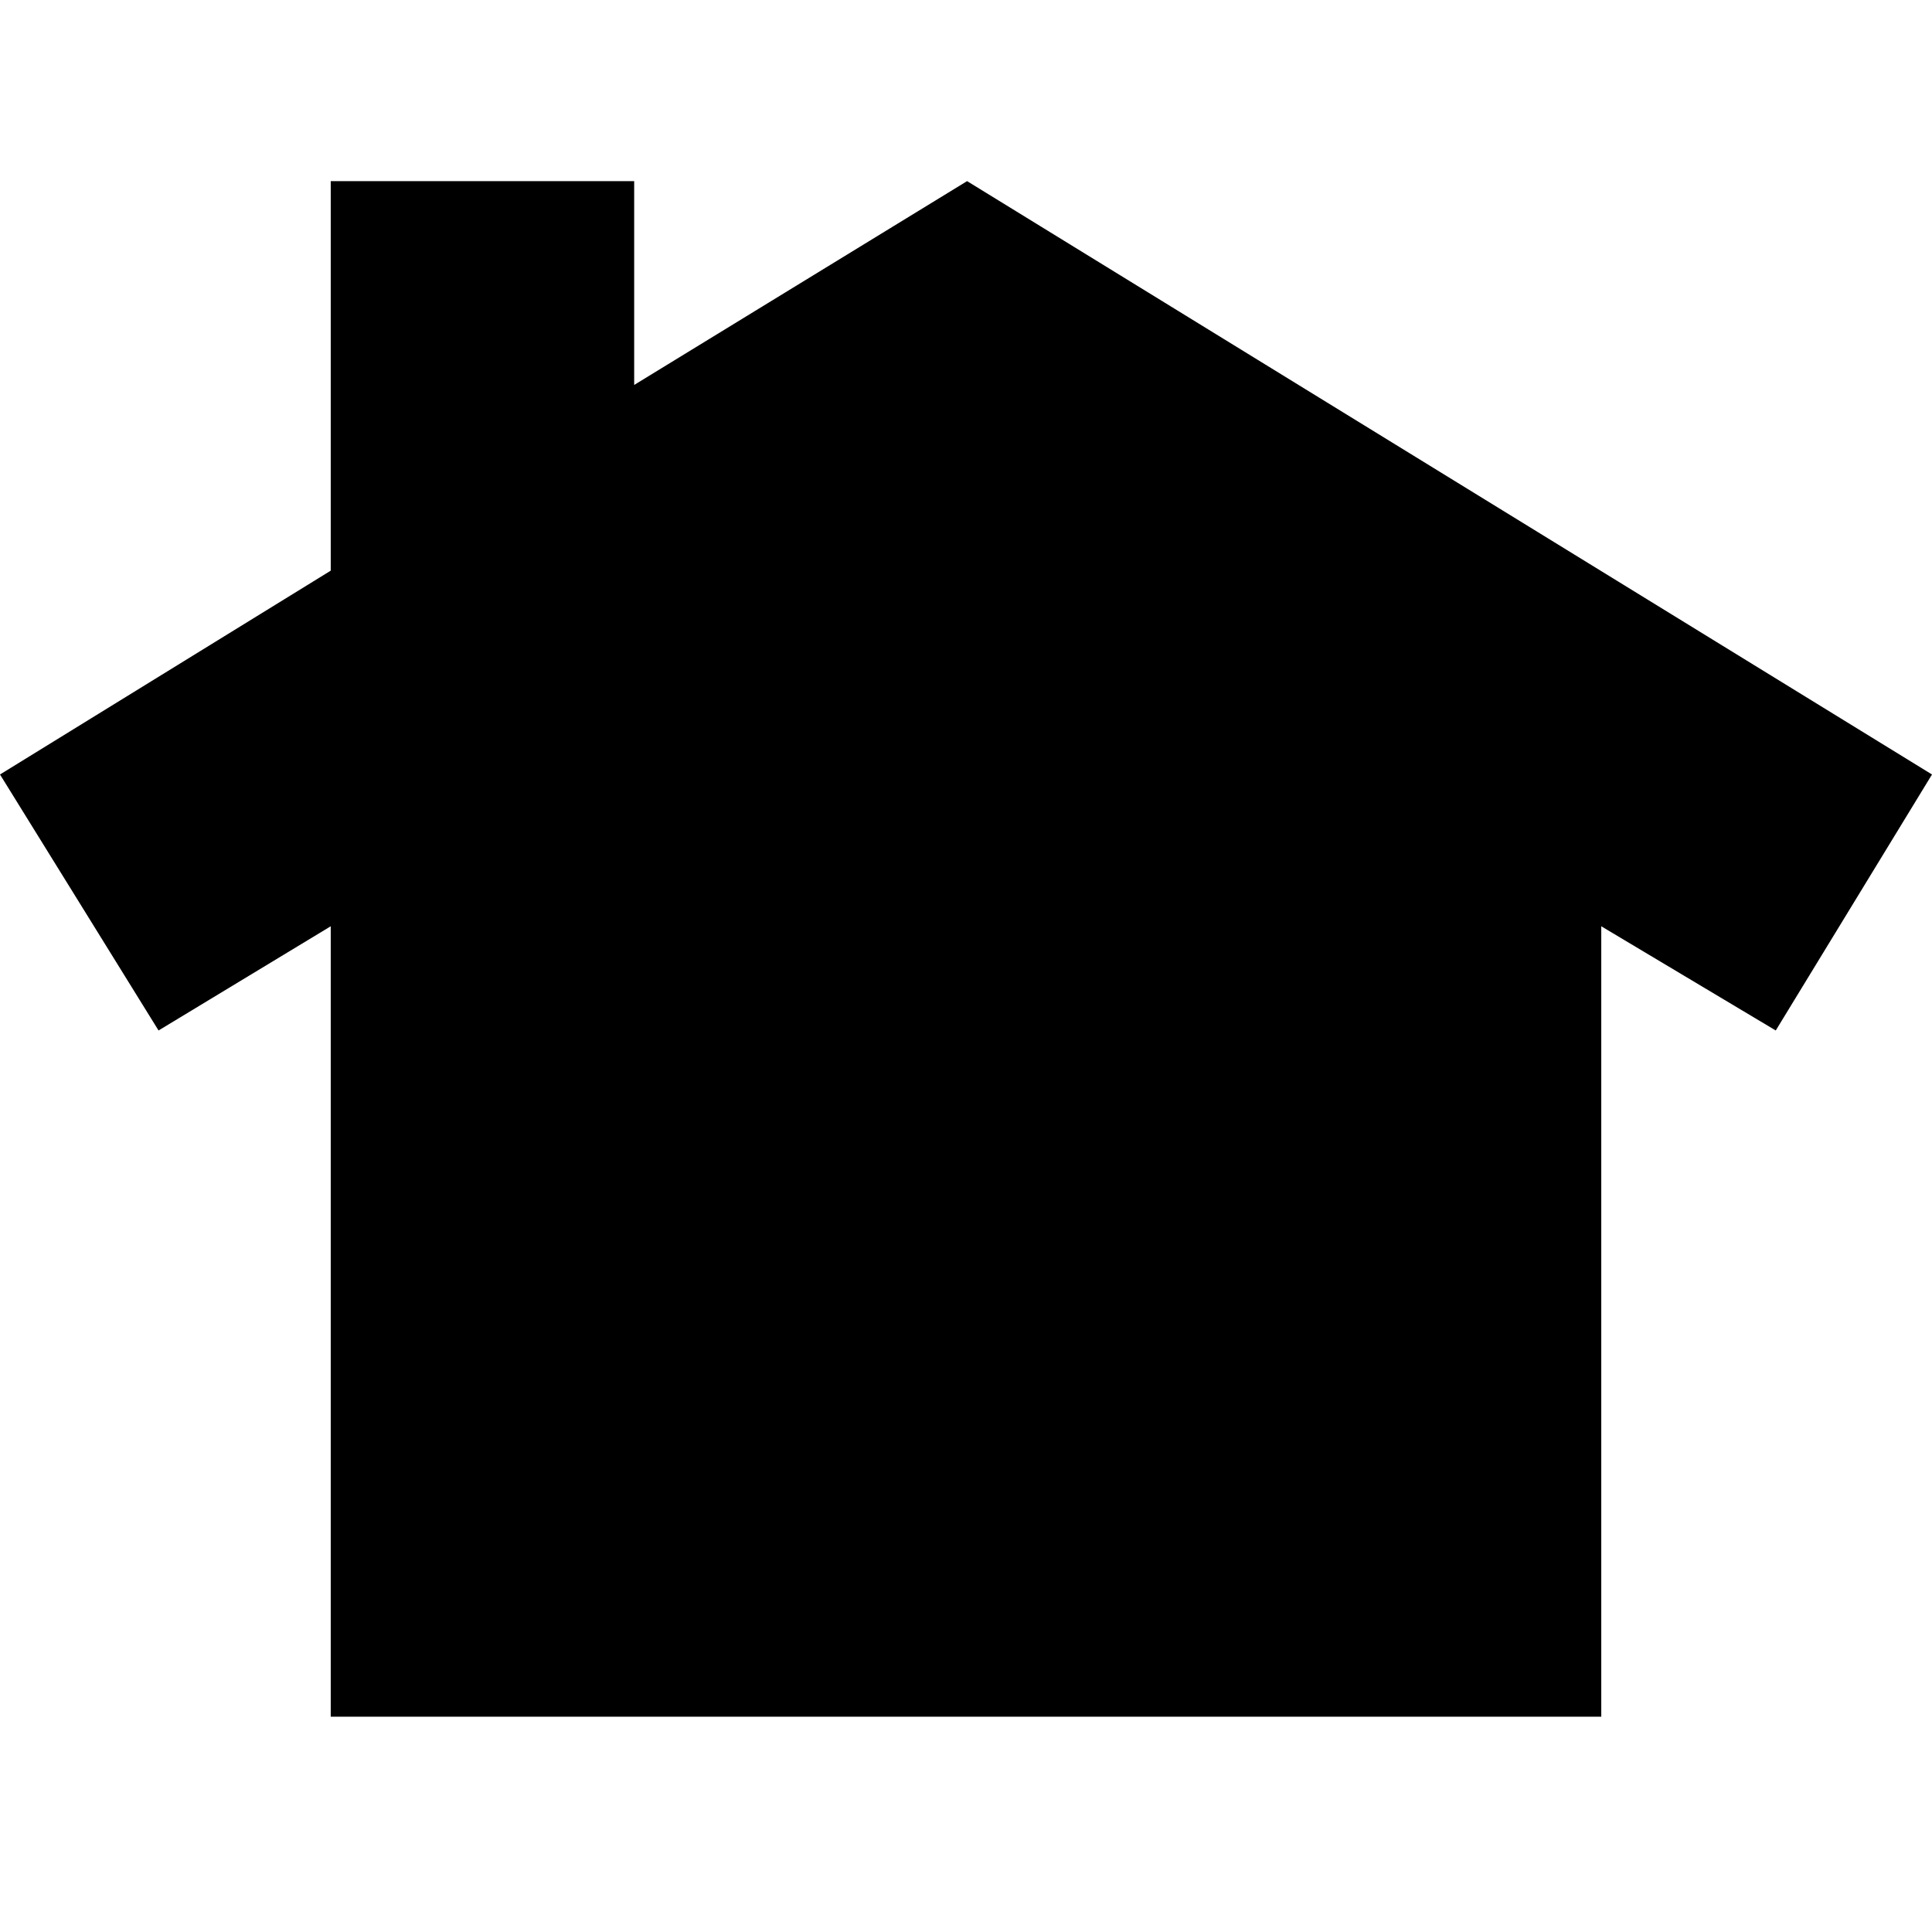
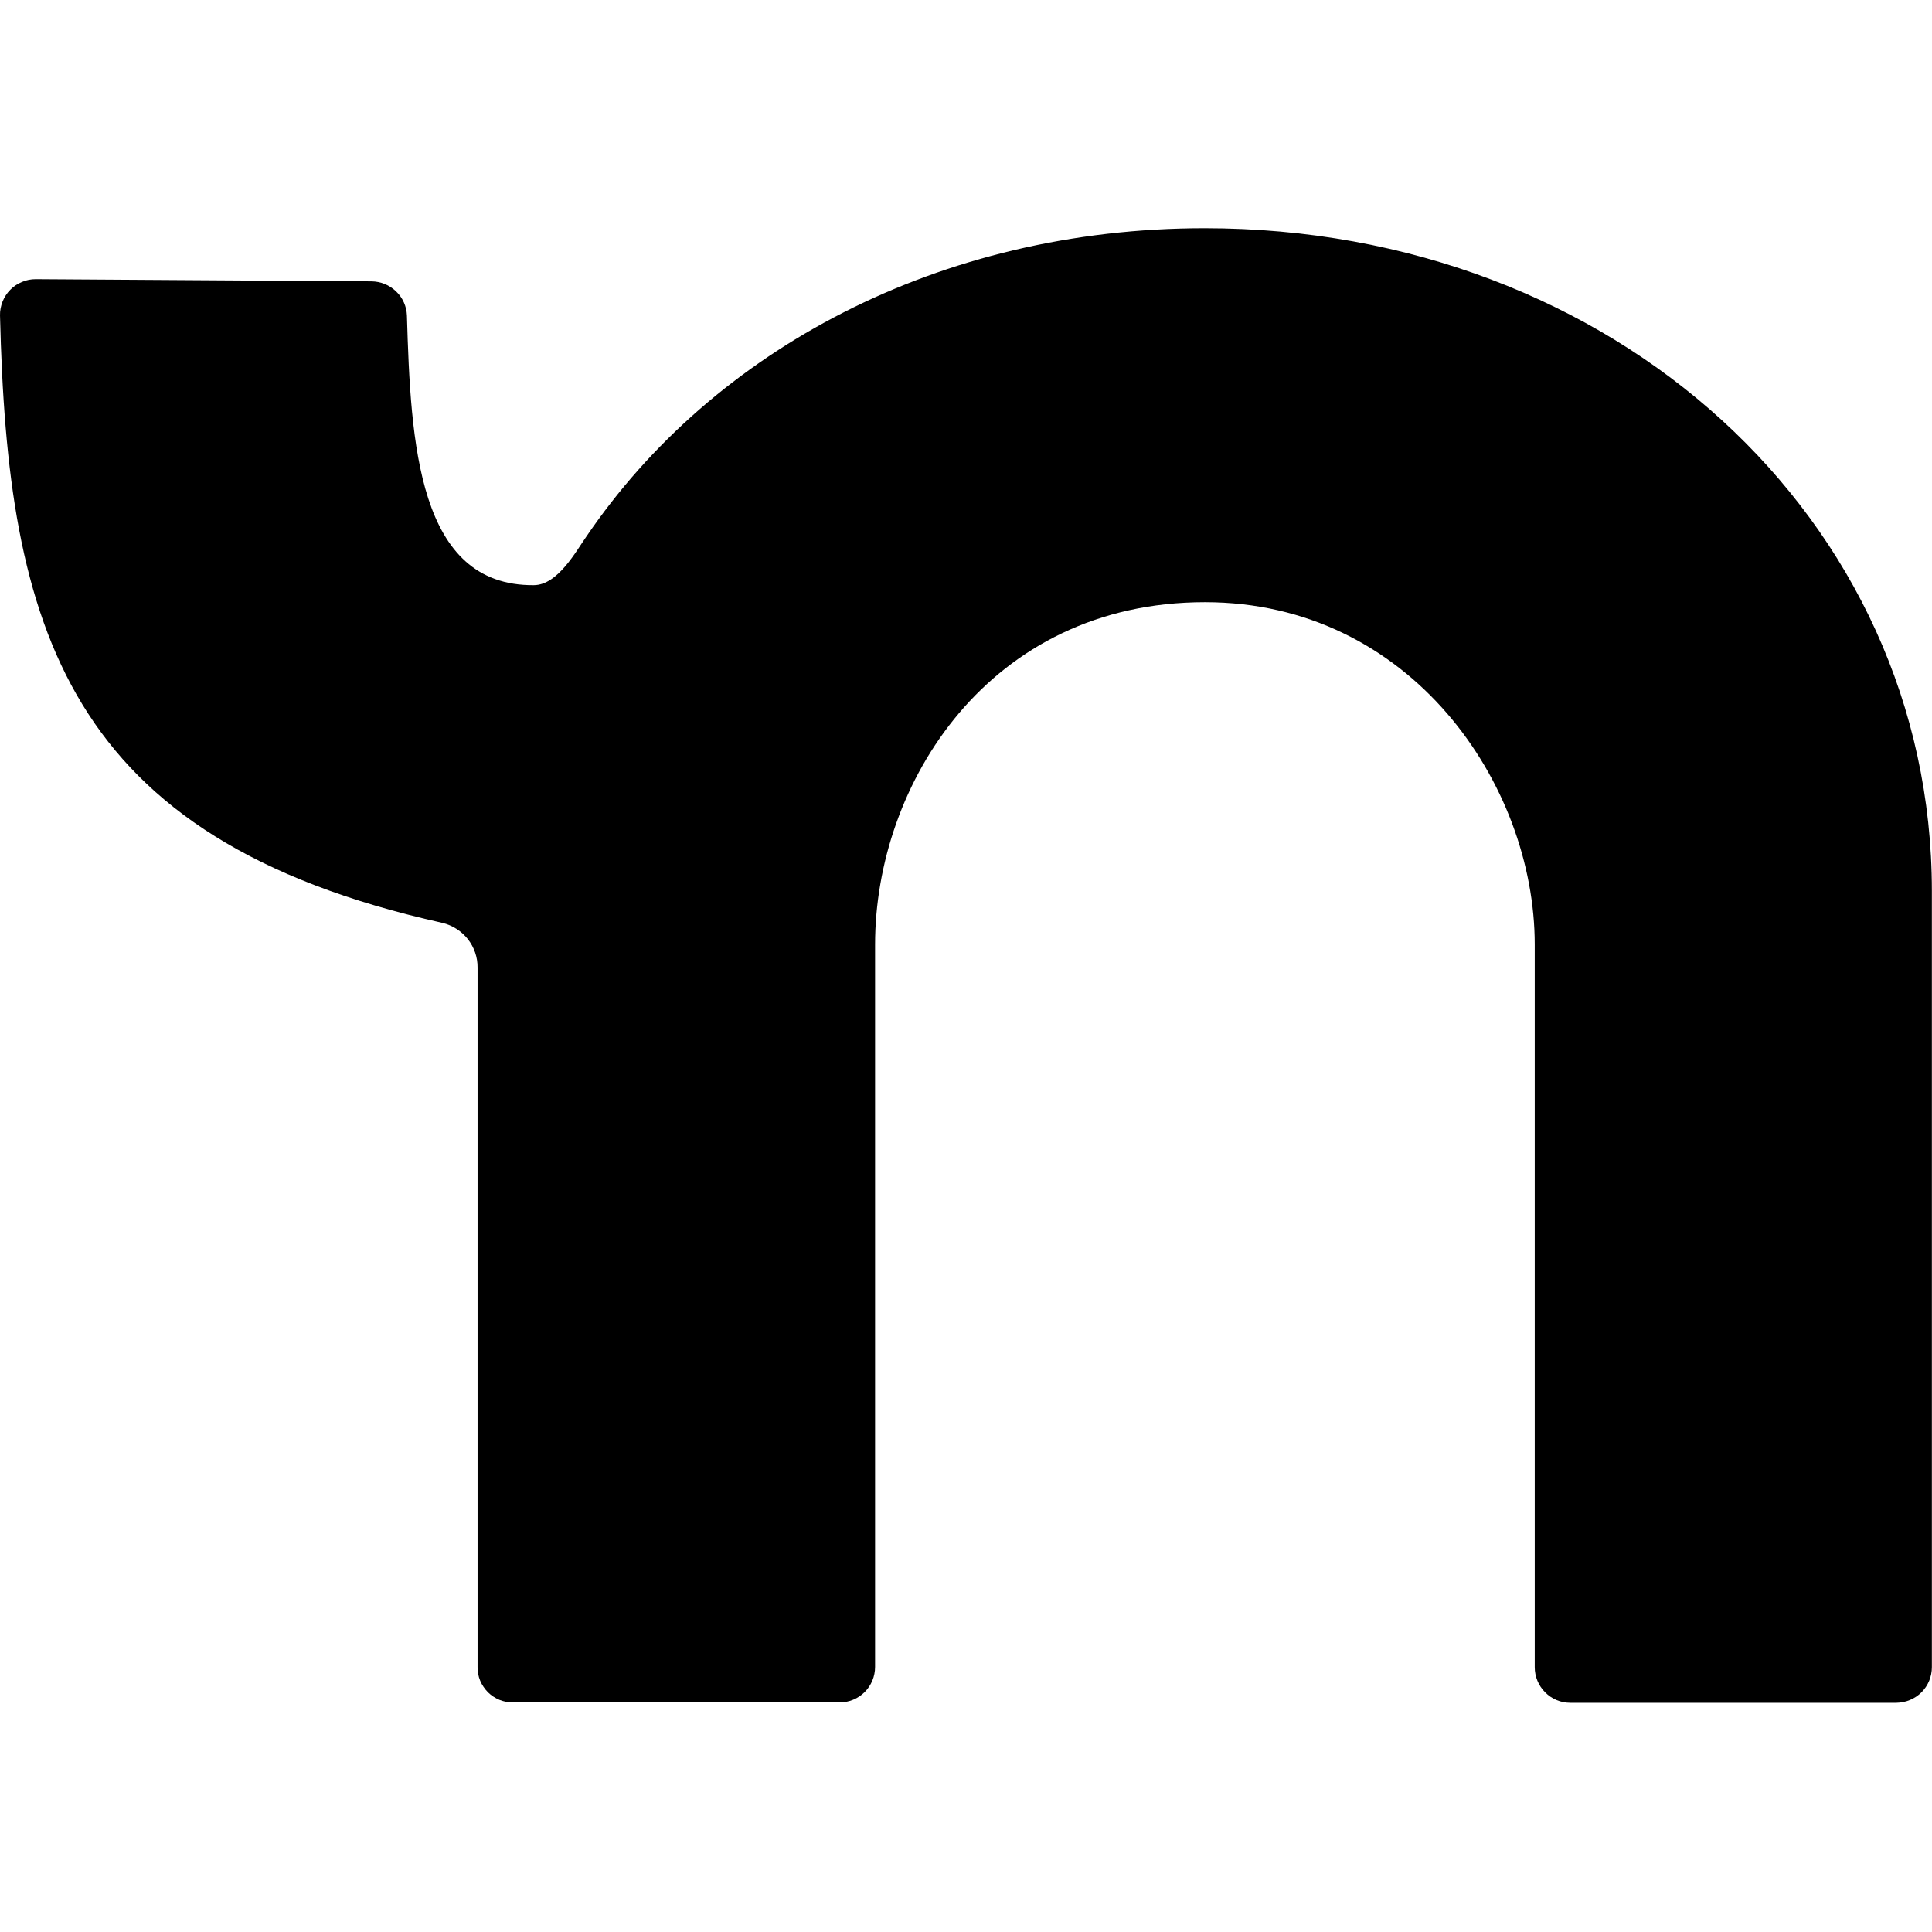
- <svg xmlns="http://www.w3.org/2000/svg" role="img" aria-hidden="true" focusable="false" width="16" height="16" viewBox="0 -1.5 16 16" fill="currentColor">
-   <path d="M16 4.914L8.009 0L5.252 1.688V0H2.739V3.226L0 4.914L1.313 7.034L2.739 6.171V12.717H13.261V6.171L14.706 7.034L16 4.914Z" />
+ <svg xmlns="http://www.w3.org/2000/svg" role="img" aria-hidden="true" focusable="false" width="16" height="16" viewBox="0 -1.89 16 16" fill="currentColor">
+   <path d="M9.976 0C7.779 0 5.907 1.008 4.857 2.552C4.77 2.675 4.62 2.955 4.421 2.956C3.46 2.964 3.401 1.779 3.37 0.722C3.367 0.647 3.335 0.575 3.28 0.523C3.225 0.47 3.153 0.441 3.077 0.44L0.296 0.422C0.257 0.422 0.218 0.429 0.182 0.445C0.145 0.46 0.112 0.482 0.085 0.51C0.057 0.538 0.036 0.571 0.021 0.608C0.007 0.644 -0.001 0.683 4.11061e-05 0.722C0.062 3.303 0.536 5.056 3.664 5.753C3.747 5.773 3.821 5.82 3.874 5.887C3.927 5.954 3.956 6.038 3.955 6.123V11.917C3.955 11.956 3.962 11.994 3.977 12.03C3.992 12.065 4.014 12.097 4.041 12.125C4.069 12.152 4.101 12.173 4.137 12.188C4.173 12.202 4.211 12.21 4.249 12.209H6.953C7.031 12.209 7.106 12.178 7.161 12.123C7.216 12.068 7.247 11.993 7.247 11.915V5.932C7.247 4.602 8.191 3.097 9.979 3.097C11.682 3.097 12.71 4.606 12.71 5.932V11.917C12.71 11.995 12.741 12.07 12.796 12.125C12.851 12.181 12.926 12.212 13.004 12.212H15.705C15.783 12.211 15.858 12.18 15.913 12.125C15.968 12.07 15.999 11.995 15.999 11.917V5.488C15.998 2.414 13.374 0 9.976 0Z" />
</svg>
